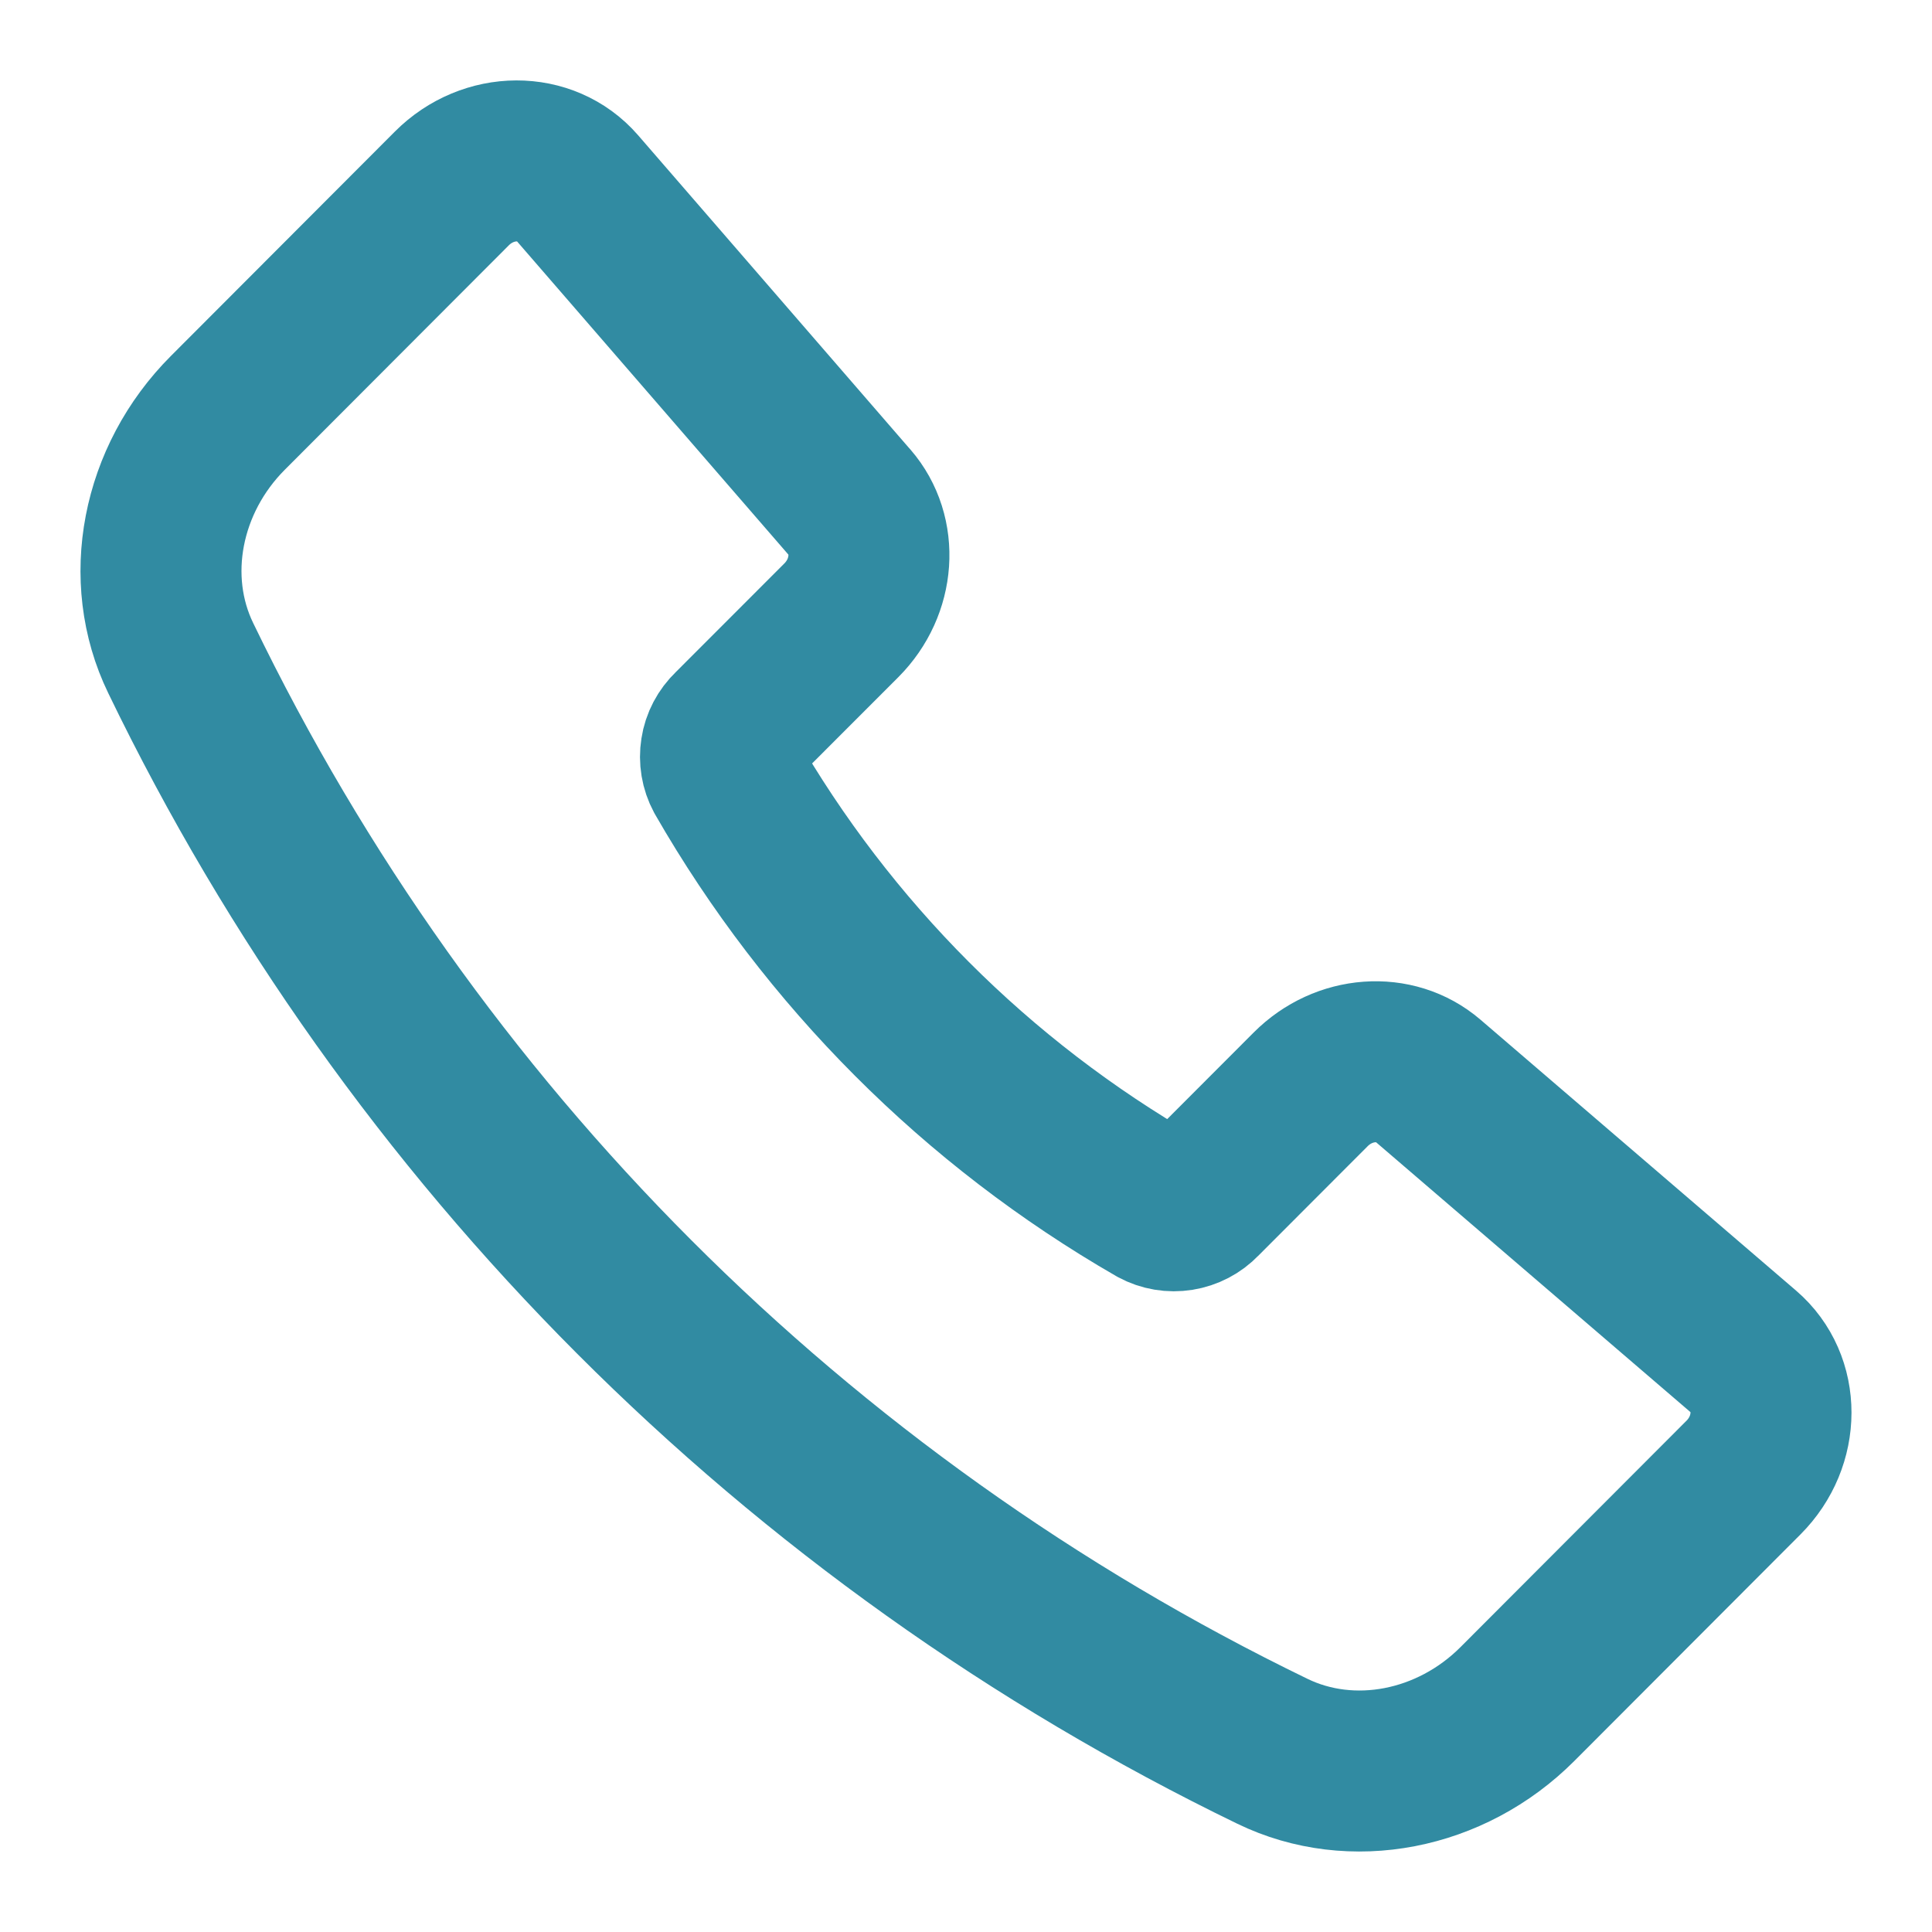
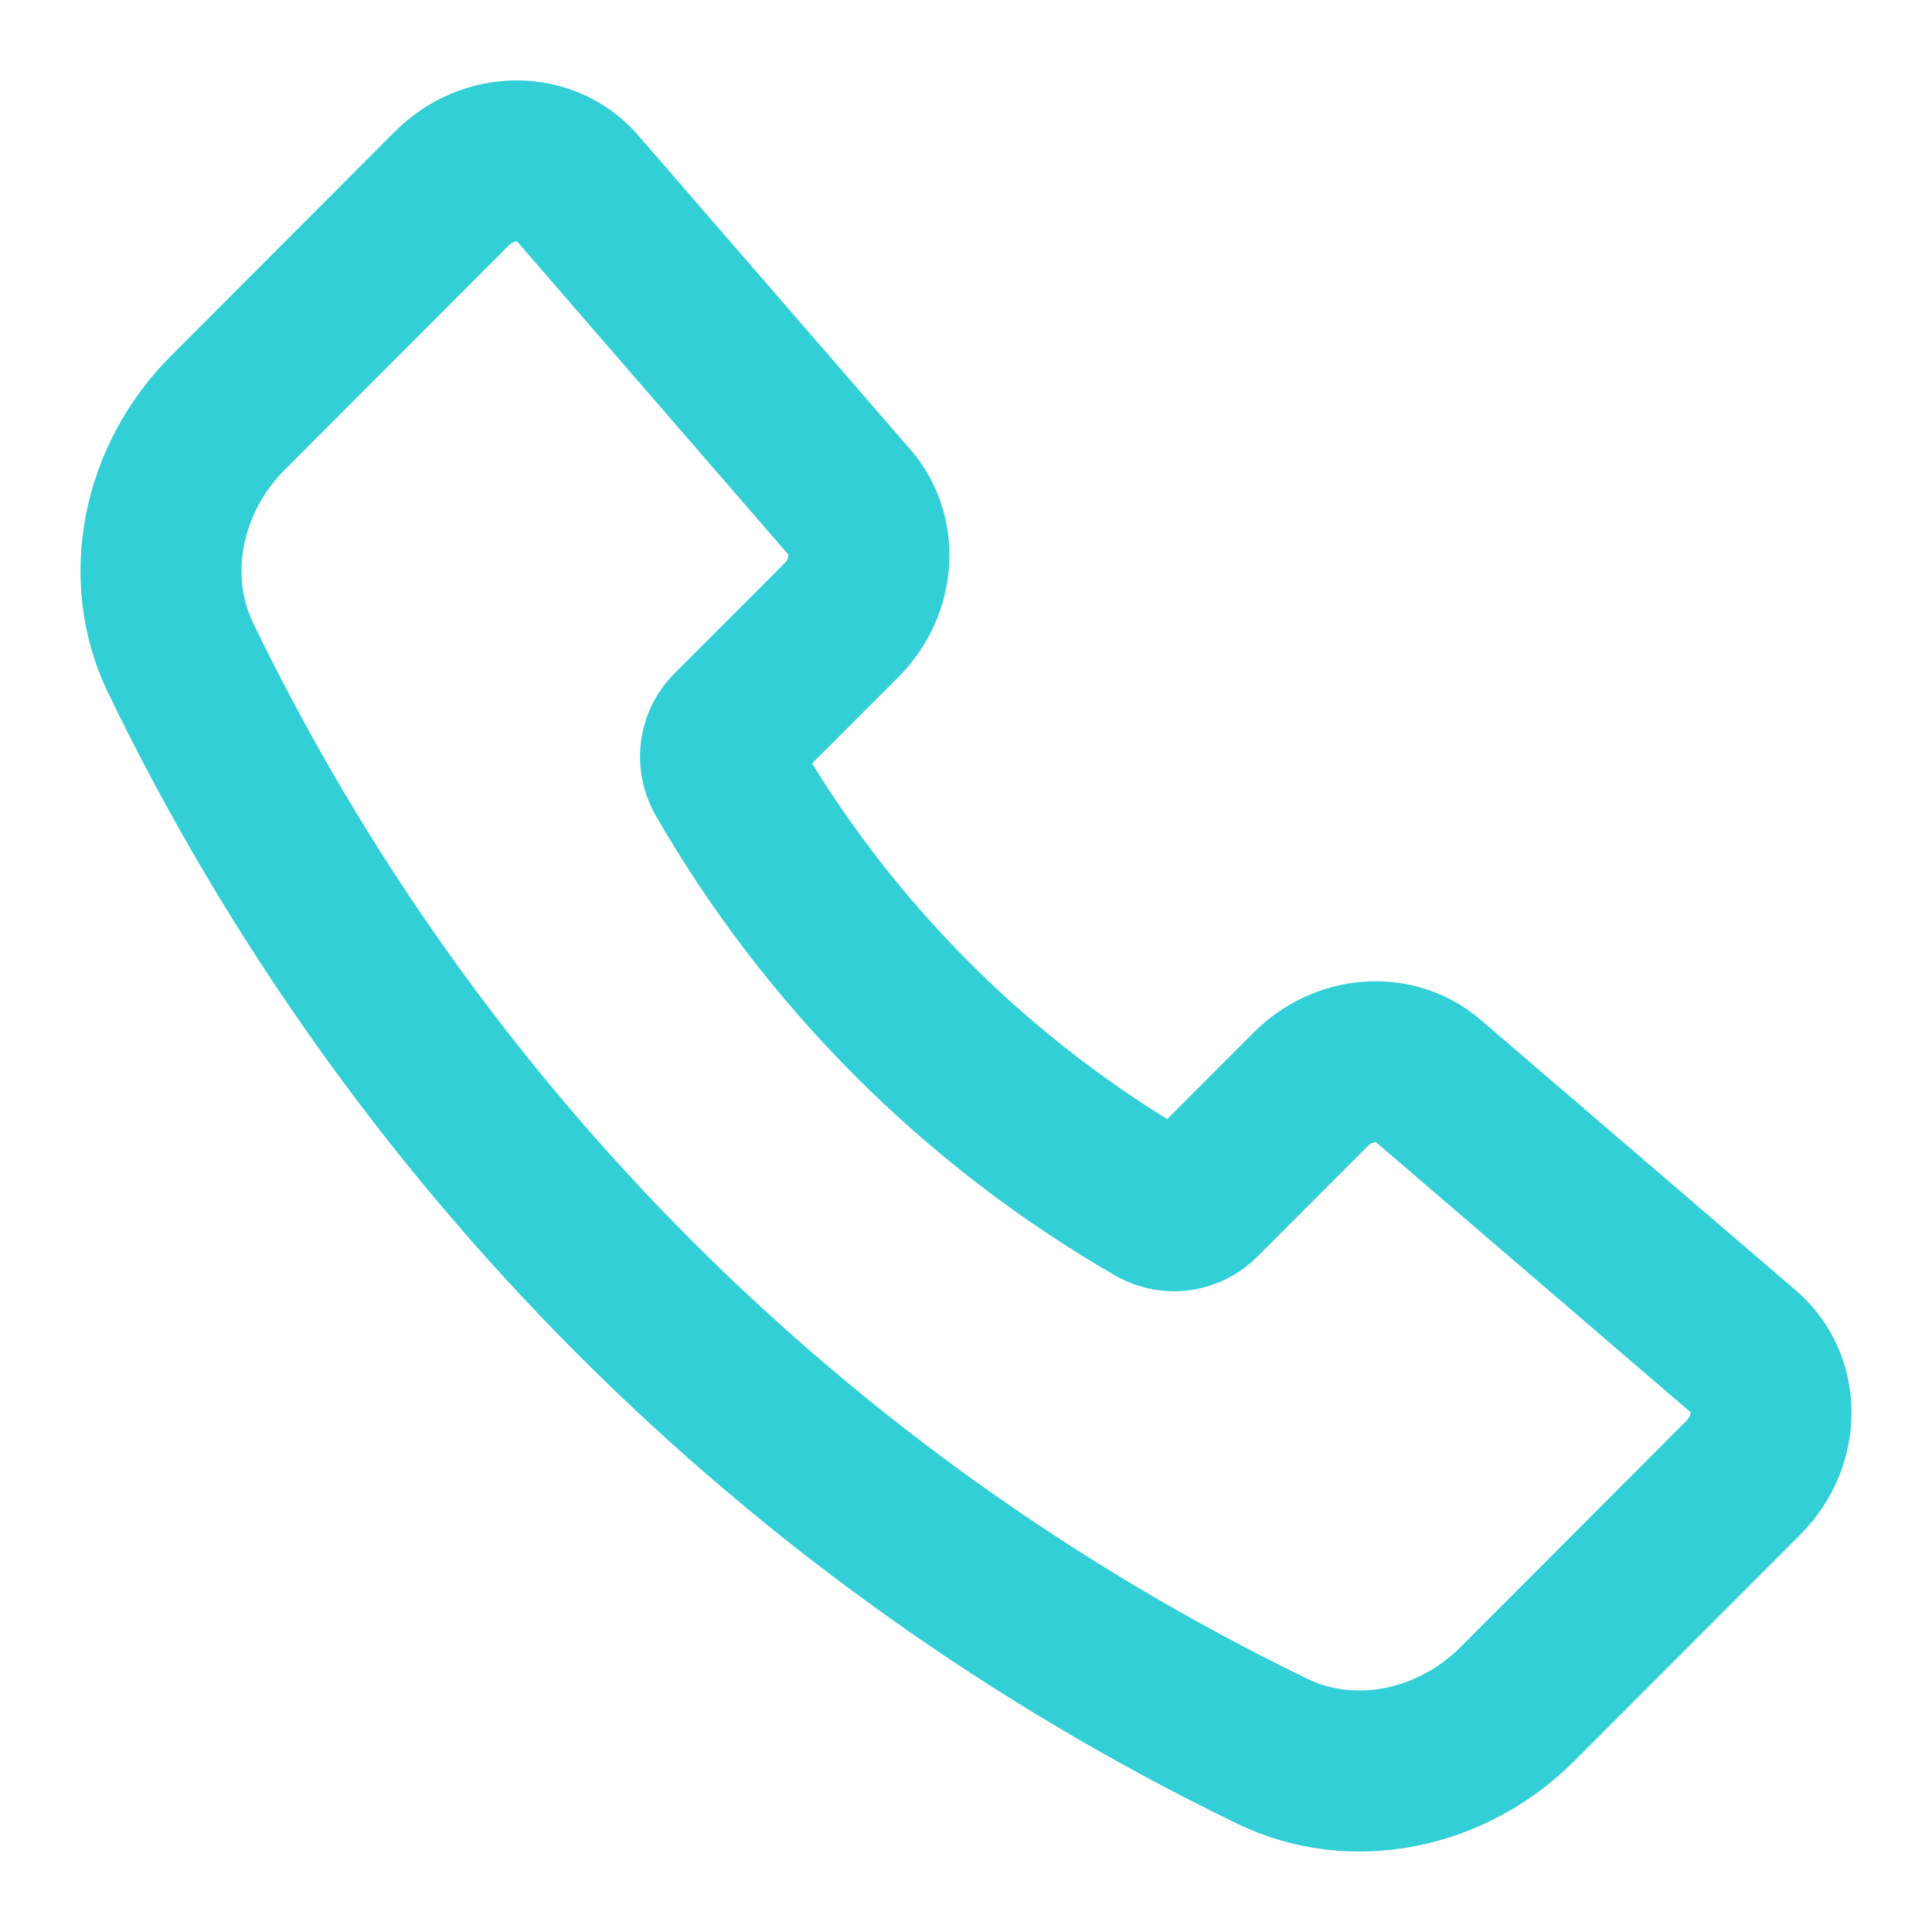
<svg xmlns="http://www.w3.org/2000/svg" width="24" height="24" viewBox="0 0 24 24" fill="none">
-   <path d="M10.554 6.24L7.171 2.335C6.781 1.885 6.066 1.887 5.613 2.341L2.831 5.128C2.003 5.957 1.766 7.188 2.245 8.175C5.107 14.1 9.885 18.885 15.806 21.755C16.792 22.234 18.022 21.997 18.85 21.168L21.658 18.355C22.113 17.9 22.114 17.181 21.66 16.791L17.74 13.426C17.33 13.074 16.693 13.12 16.282 13.532L14.918 14.898C14.848 14.971 14.756 15.019 14.656 15.035C14.556 15.051 14.454 15.034 14.365 14.986C12.135 13.702 10.286 11.85 9.005 9.619C8.957 9.53 8.94 9.427 8.956 9.327C8.971 9.227 9.02 9.135 9.093 9.065L10.453 7.704C10.865 7.29 10.91 6.65 10.554 6.239V6.24Z" stroke="#318BA2" stroke-width="2" stroke-linecap="round" stroke-linejoin="round" />
+   <path d="M10.554 6.24L7.171 2.335C6.781 1.885 6.066 1.887 5.613 2.341L2.831 5.128C2.003 5.957 1.766 7.188 2.245 8.175C5.107 14.1 9.885 18.885 15.806 21.755C16.792 22.234 18.022 21.997 18.85 21.168L21.658 18.355C22.113 17.9 22.114 17.181 21.66 16.791L17.74 13.426C17.33 13.074 16.693 13.12 16.282 13.532L14.918 14.898C14.848 14.971 14.756 15.019 14.656 15.035C14.556 15.051 14.454 15.034 14.365 14.986C12.135 13.702 10.286 11.85 9.005 9.619C8.957 9.53 8.94 9.427 8.956 9.327C8.971 9.227 9.02 9.135 9.093 9.065L10.453 7.704C10.865 7.29 10.91 6.65 10.554 6.239V6.24Z" stroke="#32CFD6" stroke-width="2" stroke-linecap="round" stroke-linejoin="round" />
</svg>
